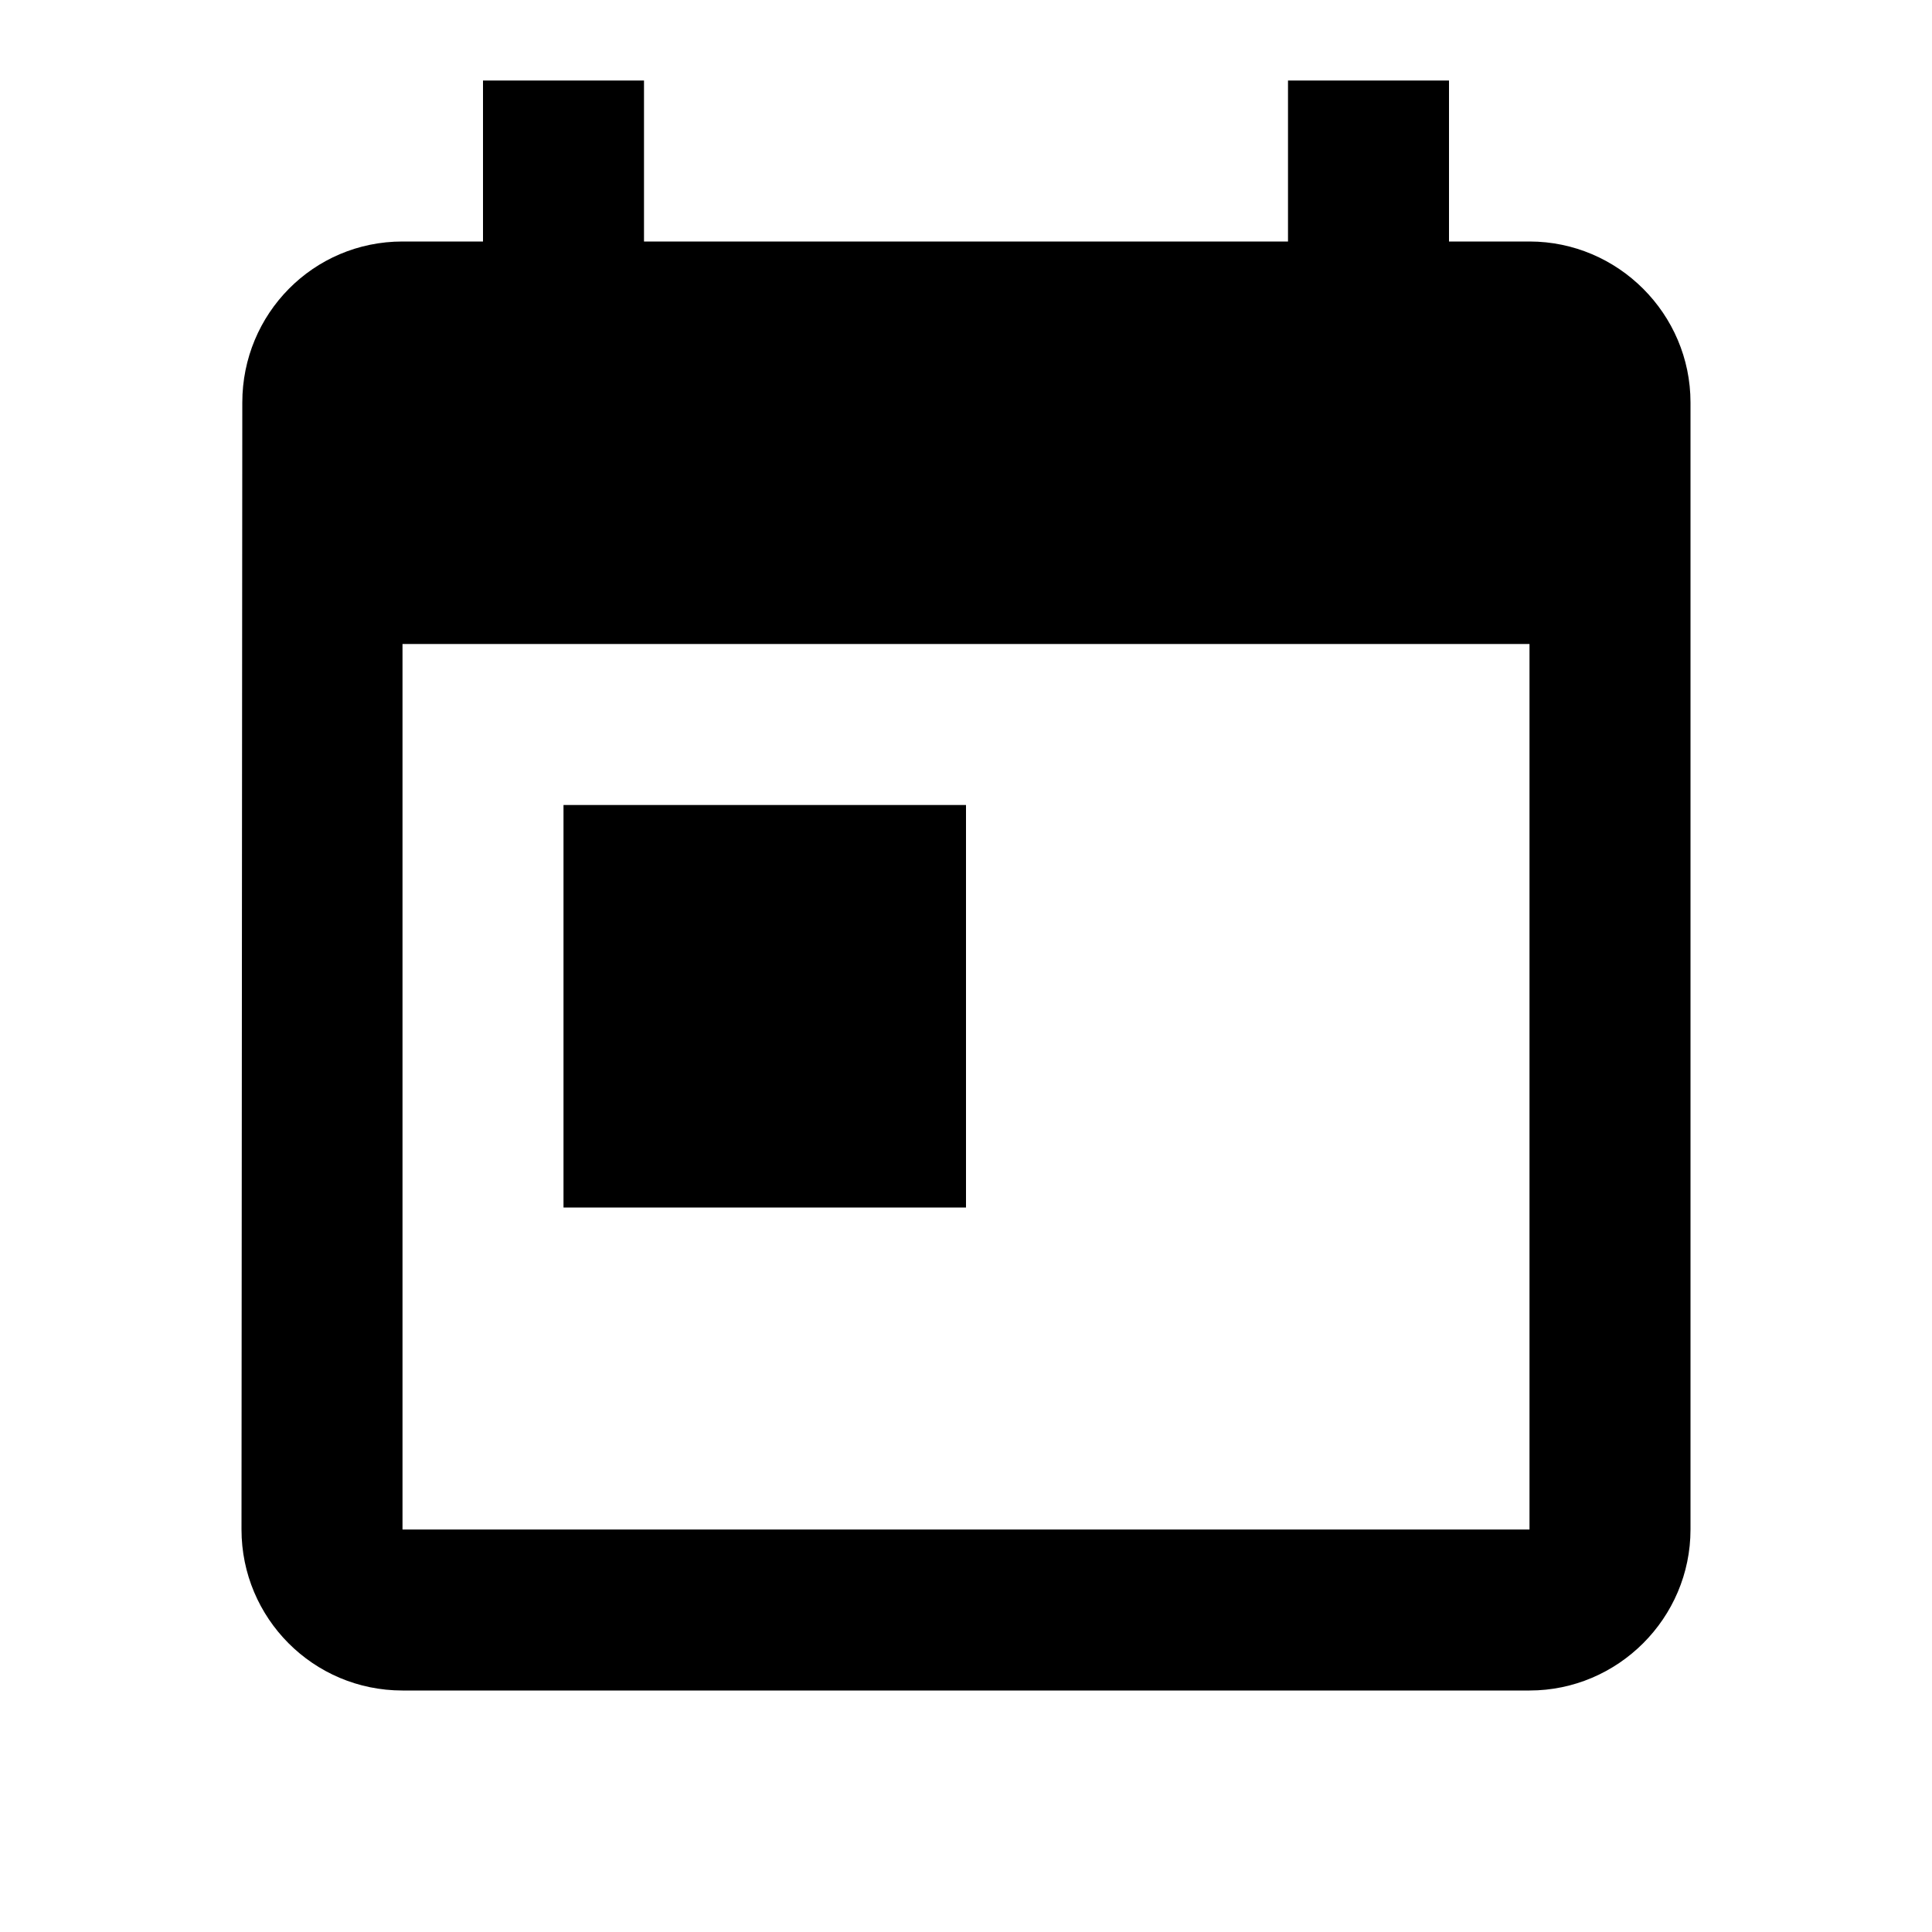
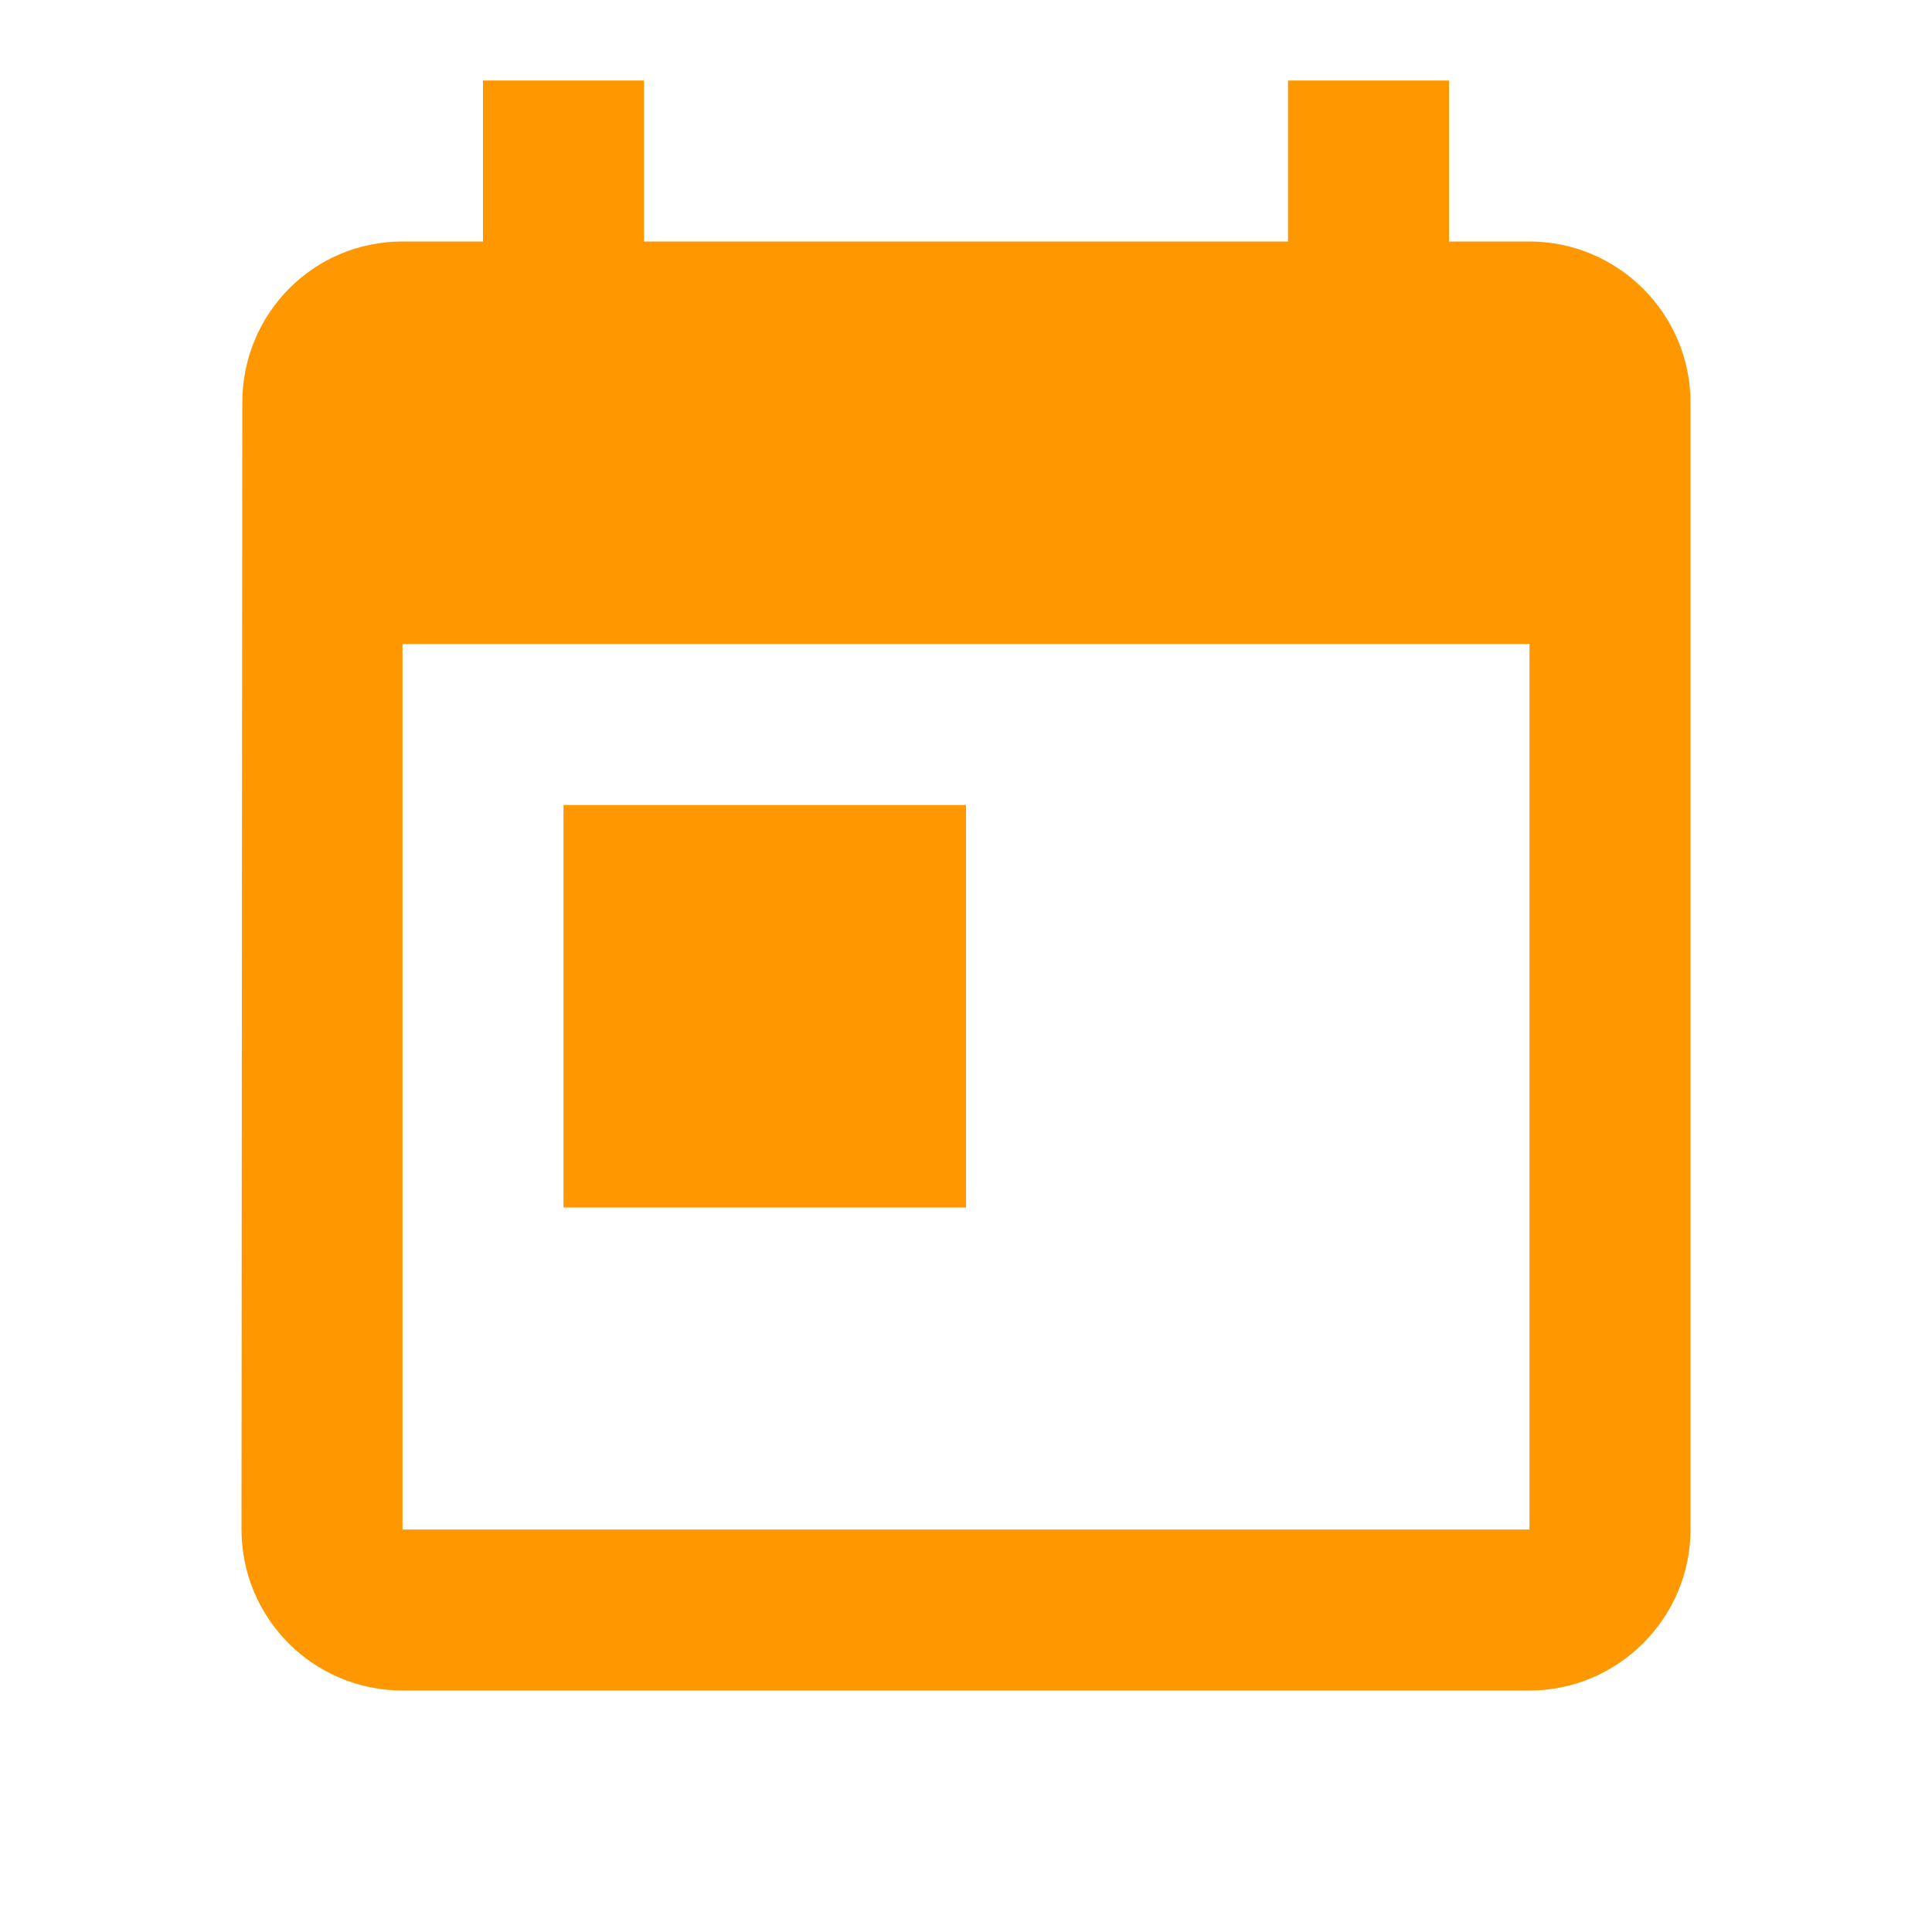
- <svg width="24" height="24" viewBox="0 0 24 24" fill="currentColor">
+ <svg xmlns="http://www.w3.org/2000/svg" viewBox="0 0 24 24" width="24" height="24" fill="#FF9800">
  <path d="M19 3h-1V1h-2v2H8V1H6v2H5c-1.11 0-1.99.9-1.99 2L3 19c0 1.1.89 2 2 2h14c1.1 0 2-.9 2-2V5c0-1.1-.9-2-2-2zm0 16H5V8h14v11zM7 10h5v5H7z" />
</svg>
